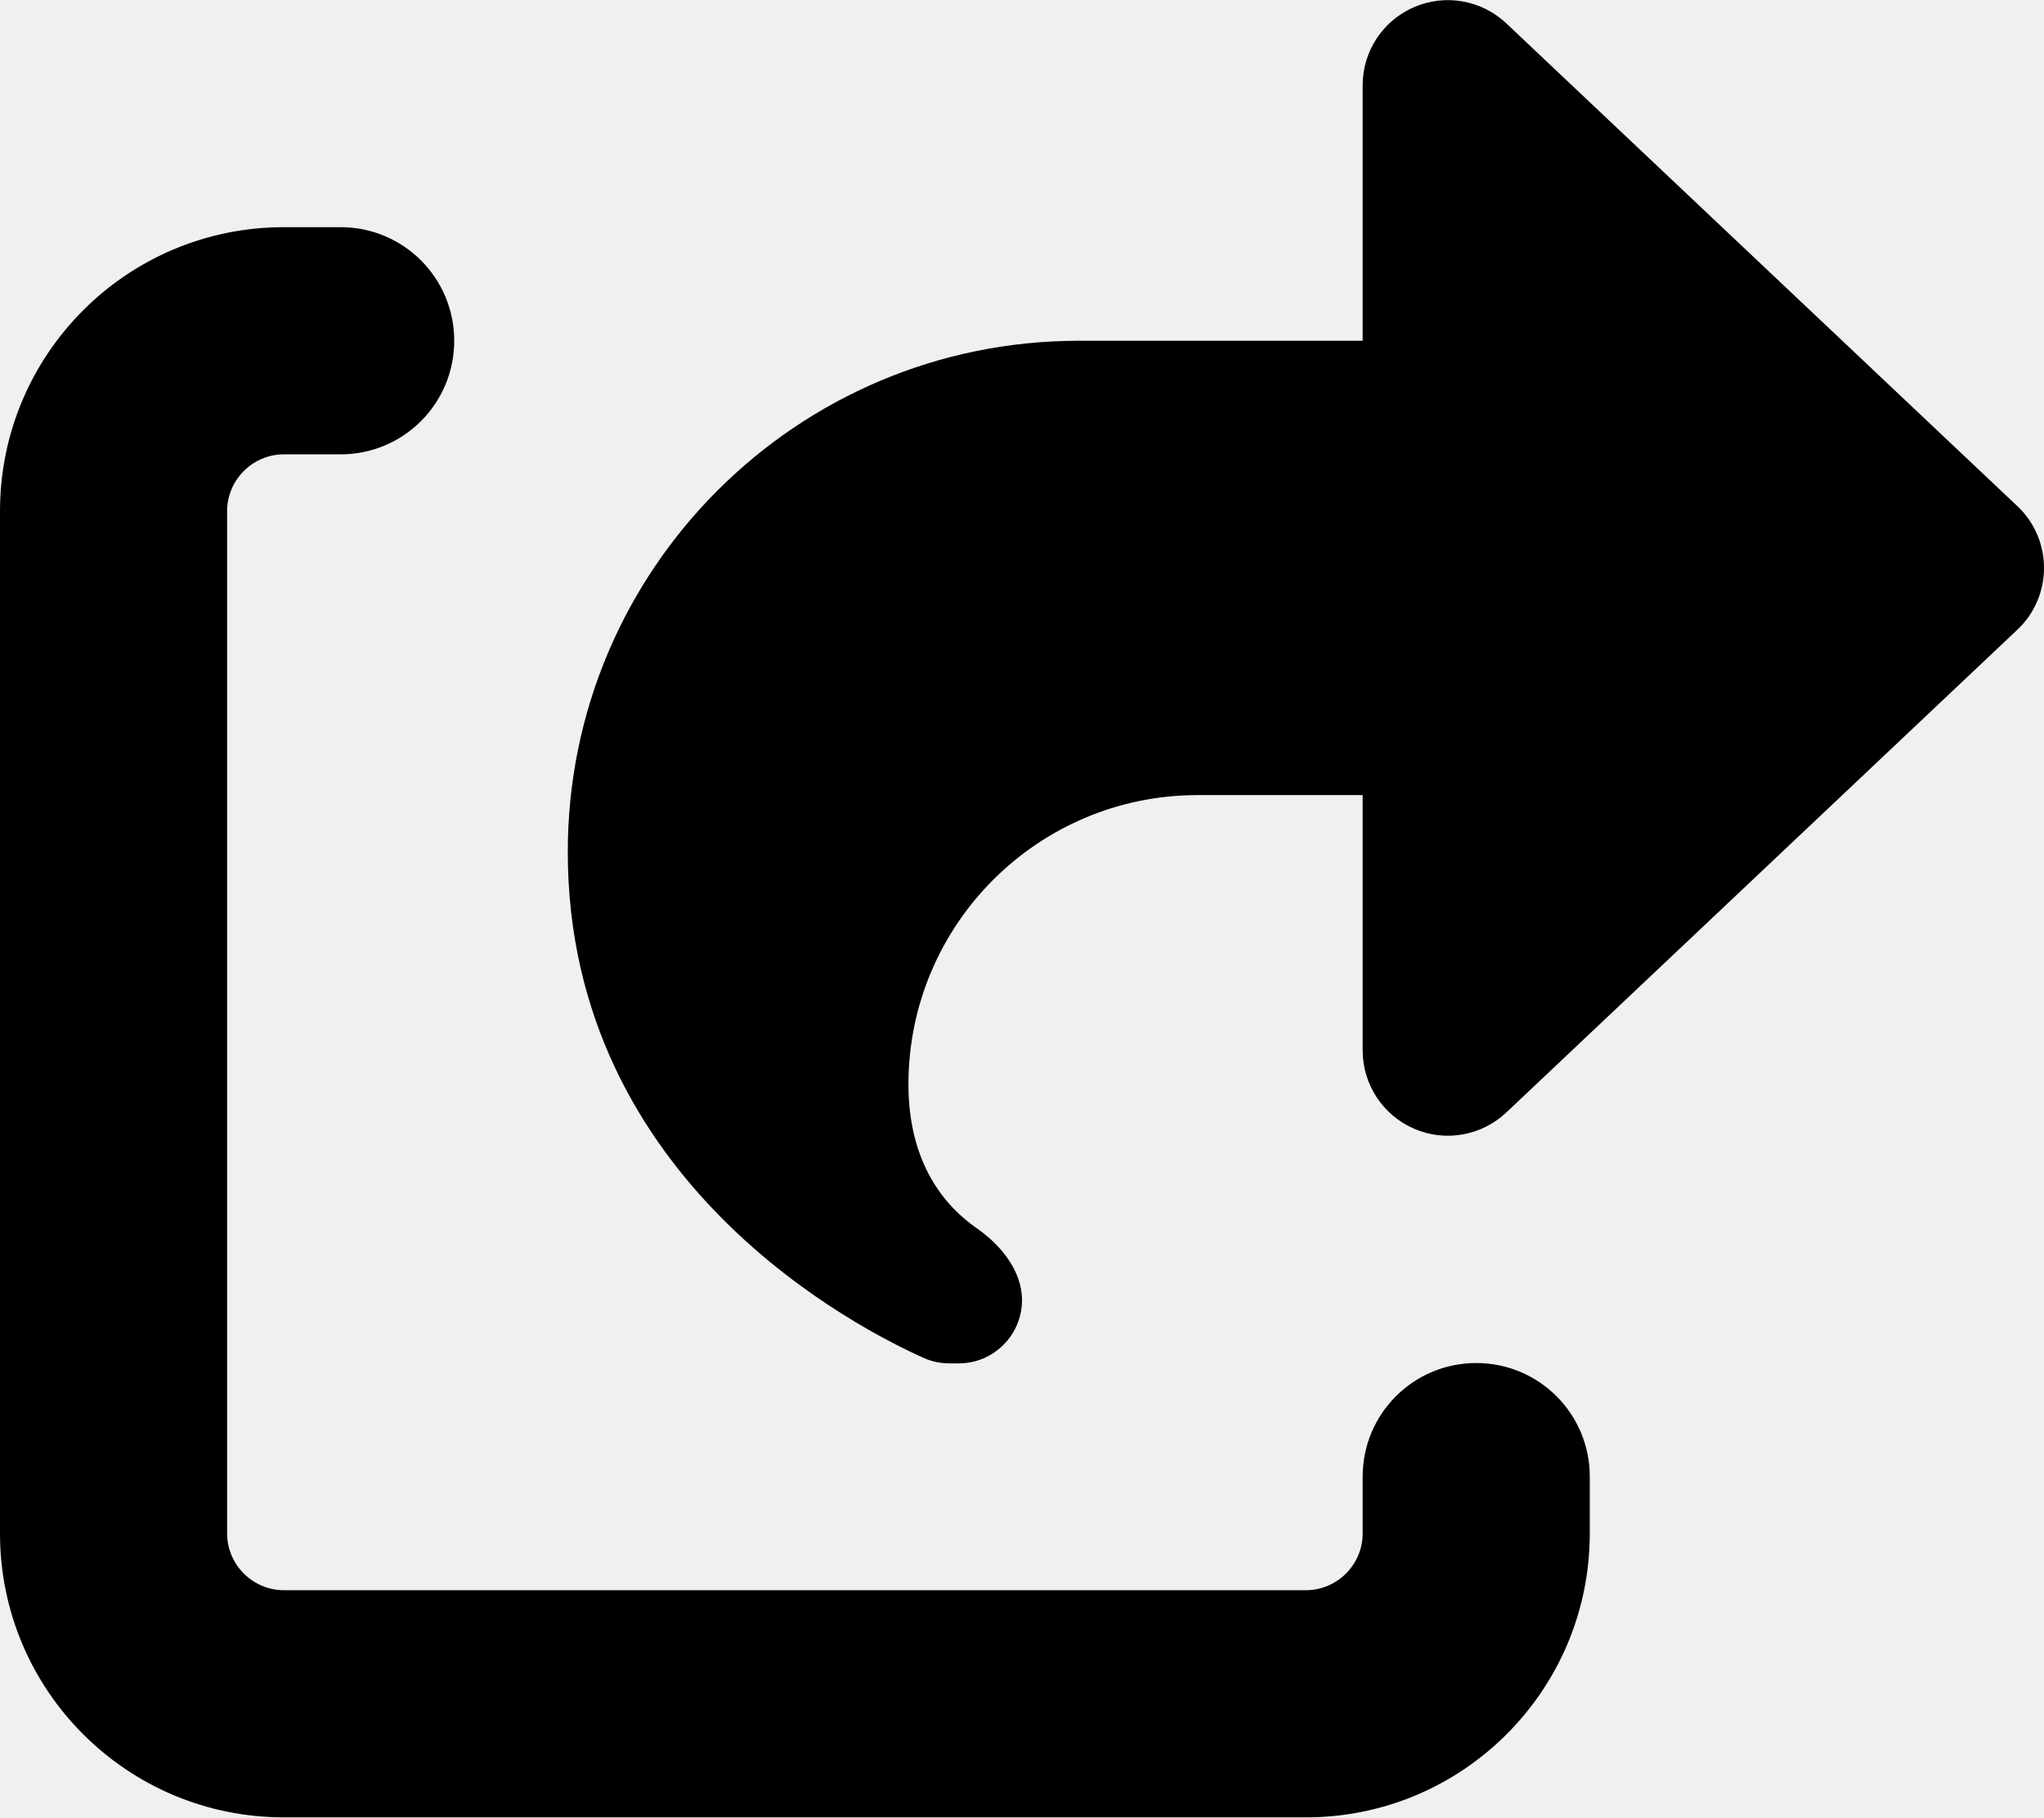
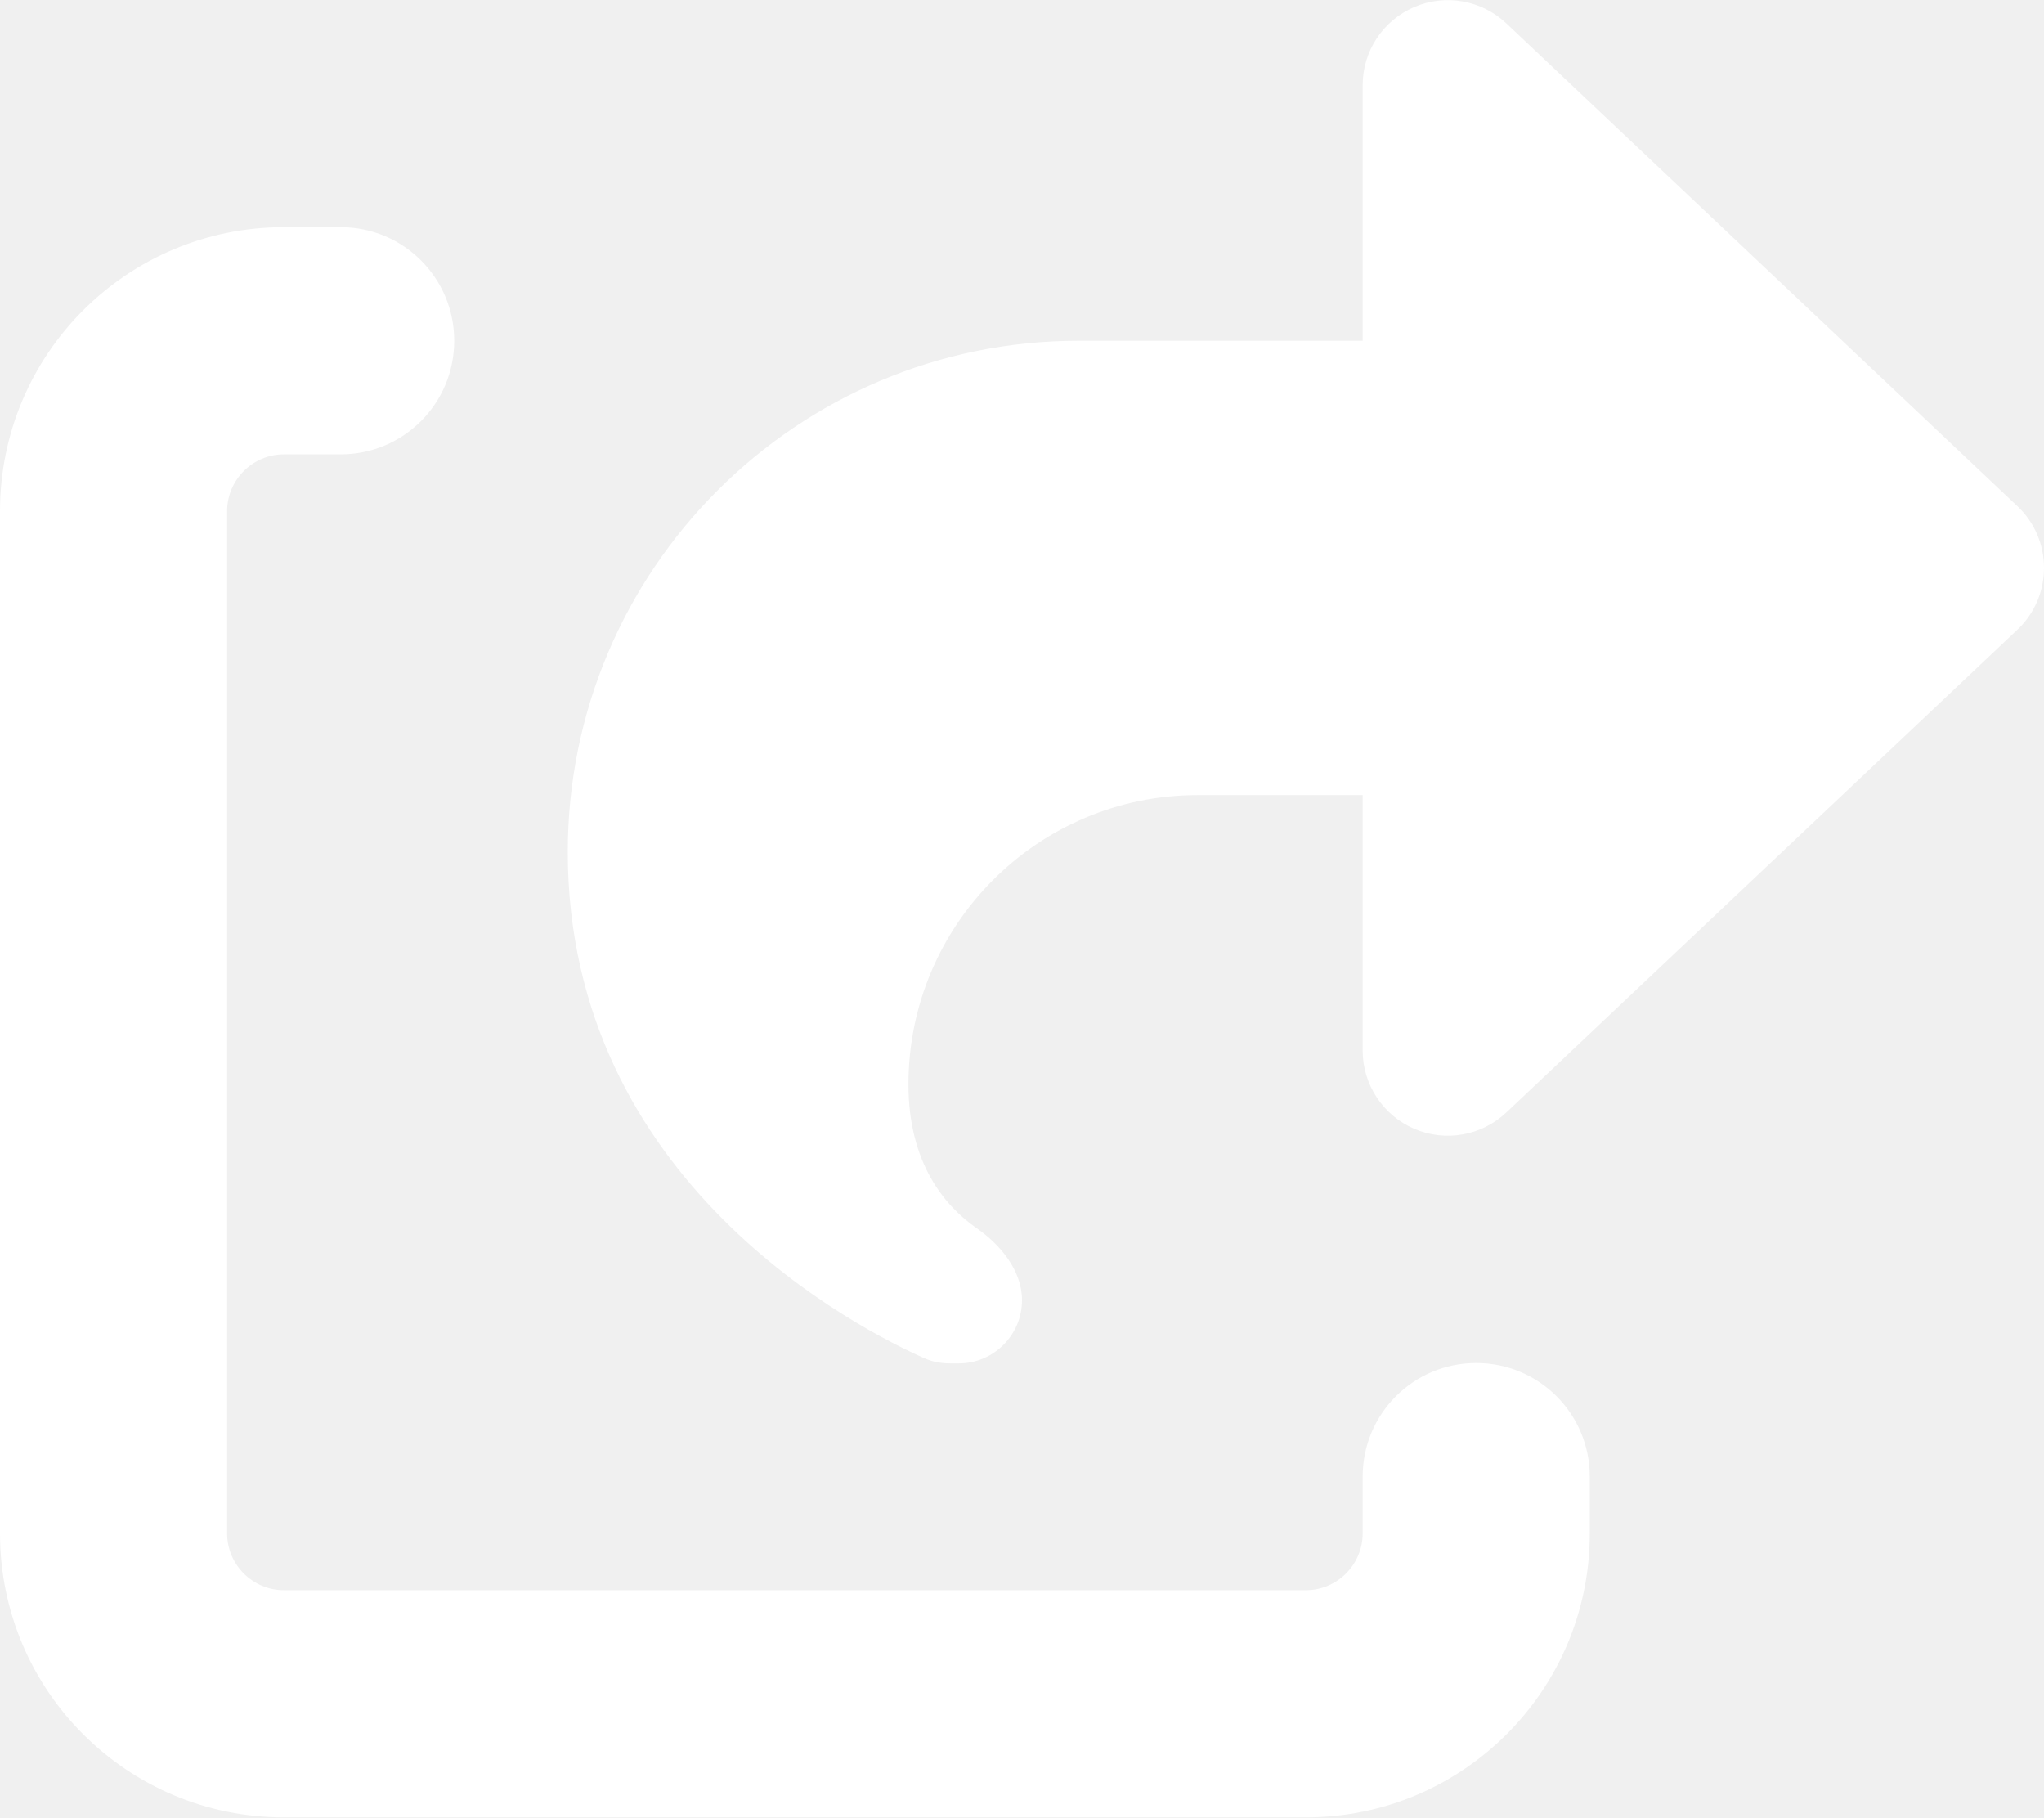
<svg xmlns="http://www.w3.org/2000/svg" viewBox="0 0 576 512" version="1.1" id="svg120">
  <defs id="defs124" />
-   <path d="m 384,24 c 0,-9.6 5.7,-18.2 14.5,-22 8.8,-3.8 19,-2 26,4.6 l 144,136 c 4.8,4.5 7.5,10.8 7.5,17.4 0,6.6 -2.7,12.9 -7.5,17.4 l -144,136 c -7,6.6 -17.2,8.4 -26,4.6 -8.8,-3.8 -14.5,-12.5 -14.5,-22 v -72 h -32 -14.5 c -45,0 -81.5,36.5 -81.5,81.5 0,22.3 10.3,34.3 19.2,40.5 6.8,4.7 12.8,12 12.8,20.3 0,9.8 -8,17.8 -17.8,17.8 h -2.5 c -2.4,0 -4.8,-0.4 -7.1,-1.4 C 242.8,374.8 160,333.4 160,240 160,160.5 224.5,96 304,96 h 80 z M 0,144 C 0,99.8 35.8,64 80,64 h 16 c 17.7,0 32,14.3 32,32 0,17.7 -14.3,32 -32,32 H 80 c -8.8,0 -16,7.2 -16,16 v 288 c 0,8.8 7.2,16 16,16 h 288 c 8.8,0 16,-7.2 16,-16 v -16 c 0,-17.7 14.3,-32 32,-32 17.7,0 32,14.3 32,32 v 16 c 0,44.2 -35.8,80 -80,80 H 80 C 35.8,512 0,476.2 0,432 Z" id="path118" style="fill:#000000" />
+   <path d="m 384,24 c 0,-9.6 5.7,-18.2 14.5,-22 8.8,-3.8 19,-2 26,4.6 l 144,136 c 4.8,4.5 7.5,10.8 7.5,17.4 0,6.6 -2.7,12.9 -7.5,17.4 l -144,136 c -7,6.6 -17.2,8.4 -26,4.6 -8.8,-3.8 -14.5,-12.5 -14.5,-22 v -72 h -32 -14.5 c -45,0 -81.5,36.5 -81.5,81.5 0,22.3 10.3,34.3 19.2,40.5 6.8,4.7 12.8,12 12.8,20.3 0,9.8 -8,17.8 -17.8,17.8 h -2.5 c -2.4,0 -4.8,-0.4 -7.1,-1.4 C 242.8,374.8 160,333.4 160,240 160,160.5 224.5,96 304,96 h 80 z M 0,144 C 0,99.8 35.8,64 80,64 h 16 c 17.7,0 32,14.3 32,32 0,17.7 -14.3,32 -32,32 H 80 c -8.8,0 -16,7.2 -16,16 v 288 c 0,8.8 7.2,16 16,16 h 288 c 8.8,0 16,-7.2 16,-16 v -16 c 0,-17.7 14.3,-32 32,-32 17.7,0 32,14.3 32,32 v 16 c 0,44.2 -35.8,80 -80,80 H 80 C 35.8,512 0,476.2 0,432 Z" id="path118" style="fill:#FFFFFF" />
</svg>
